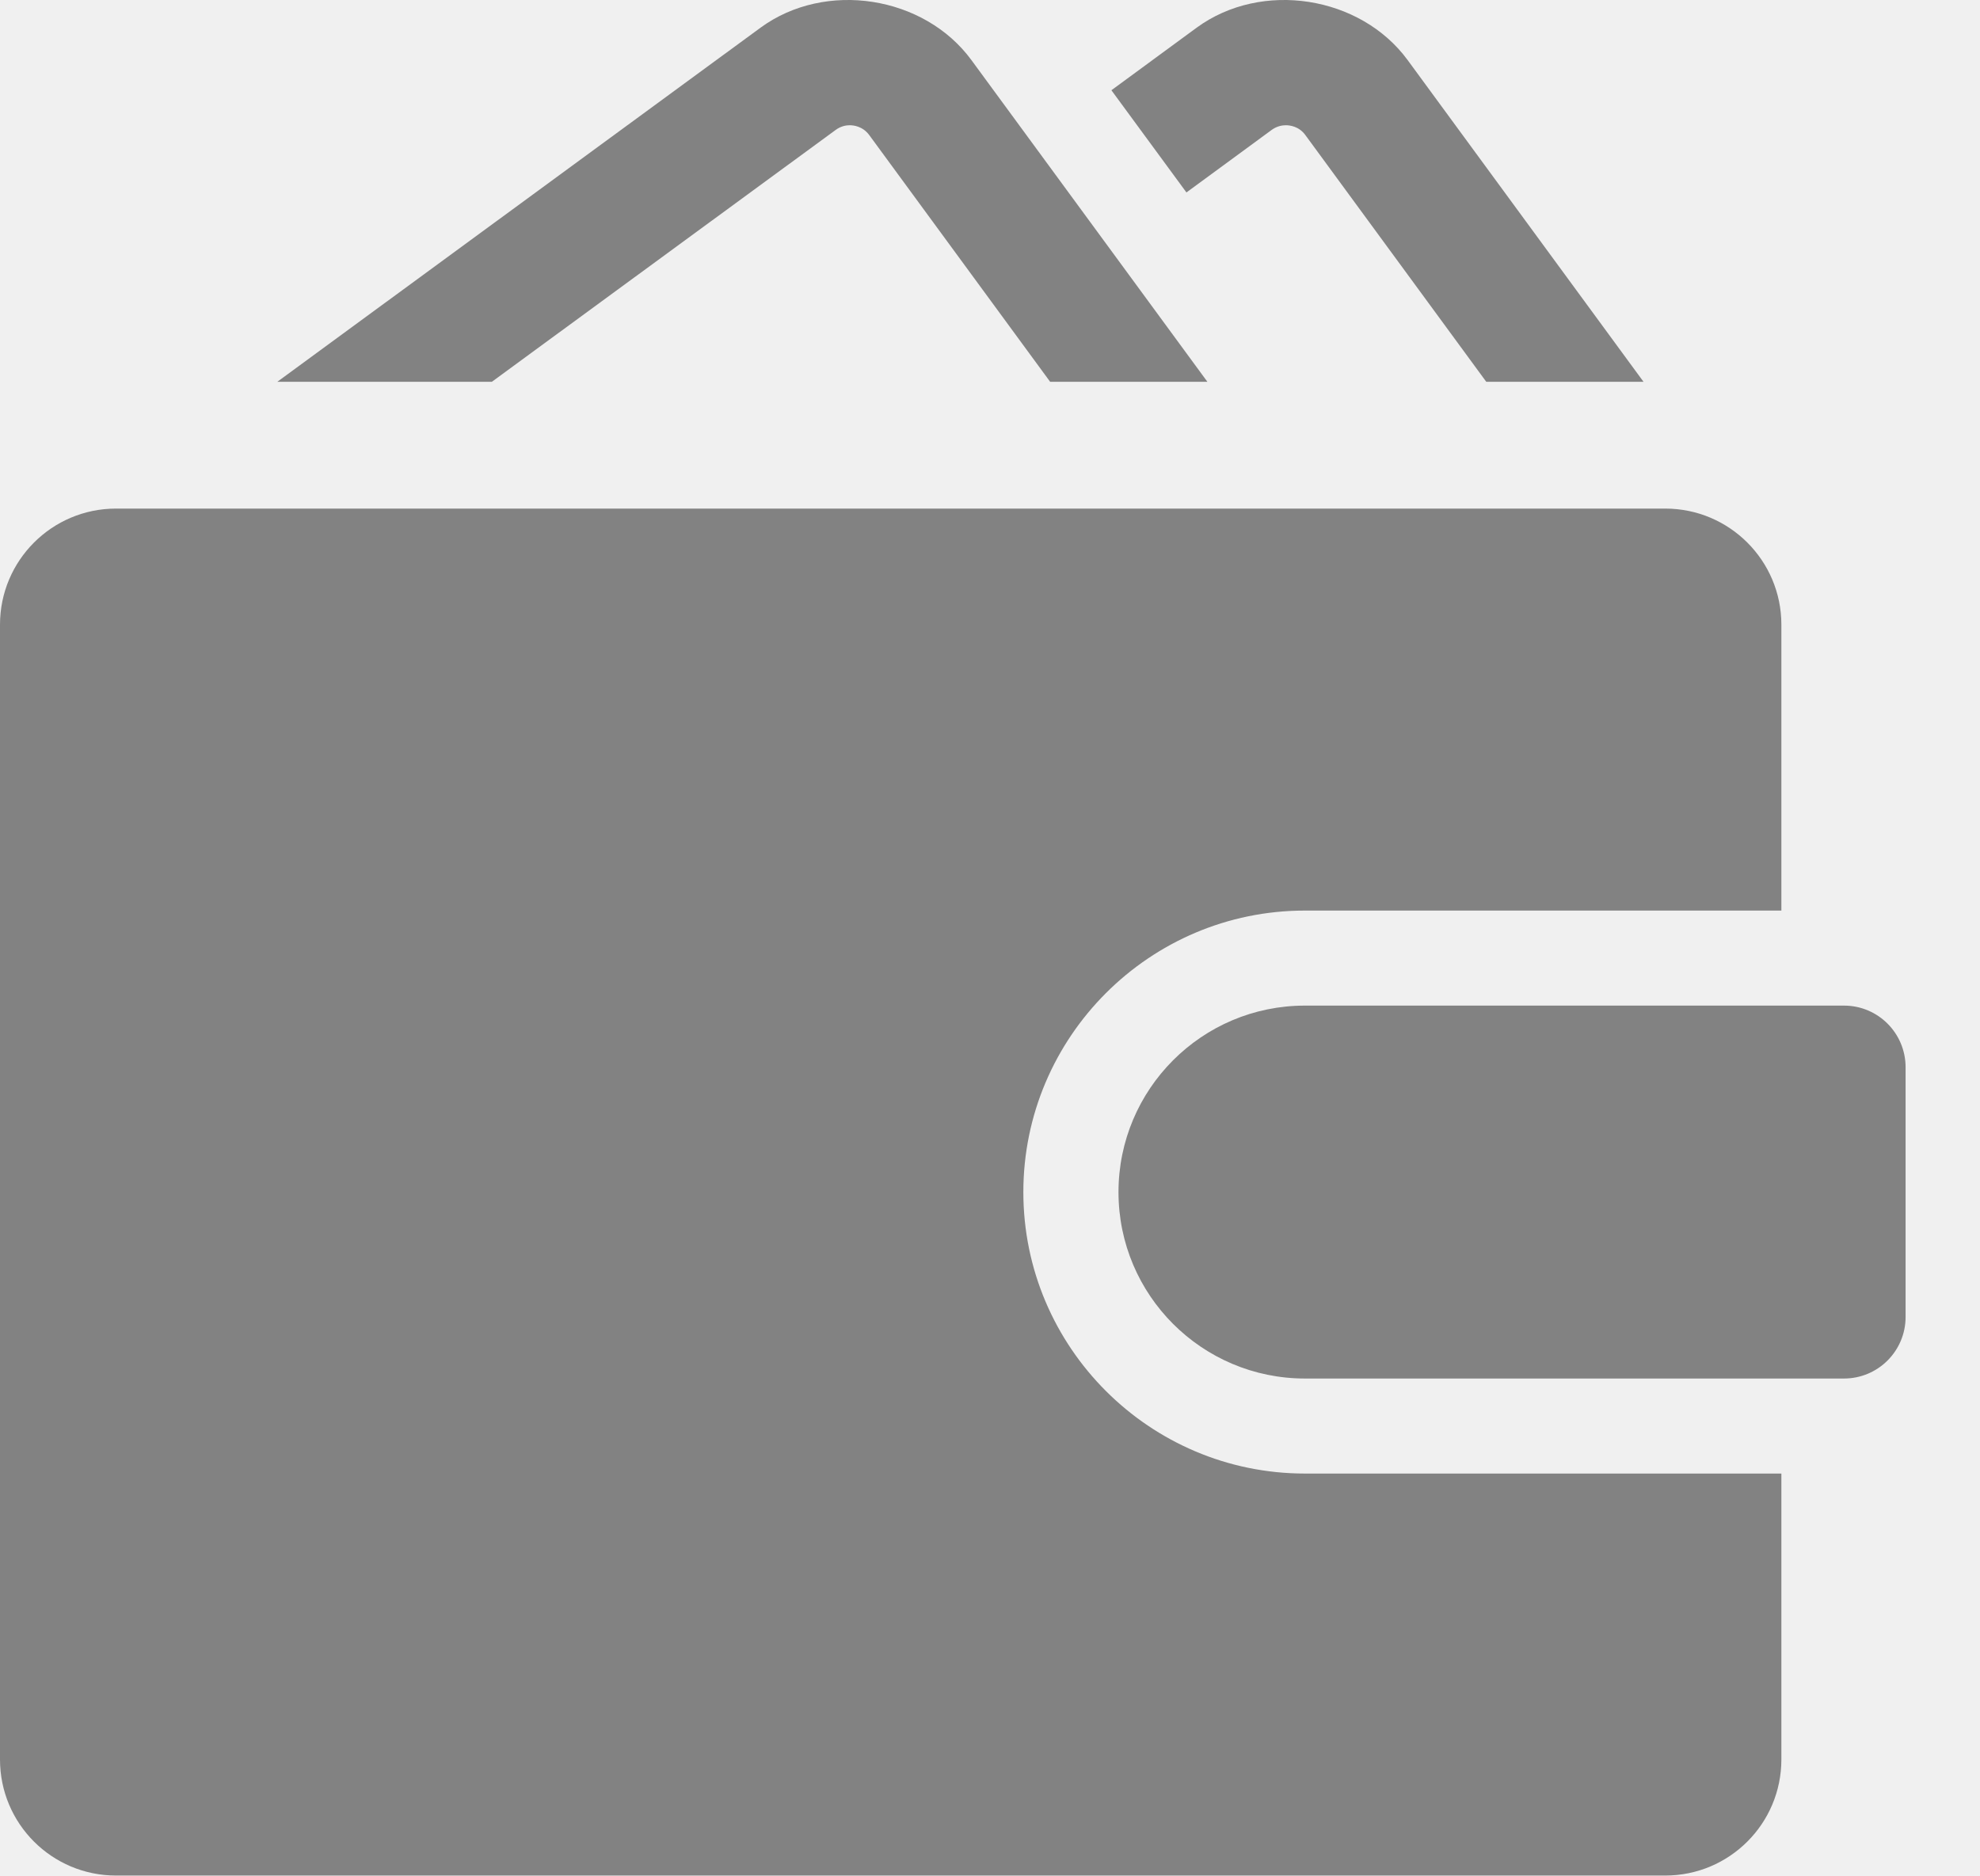
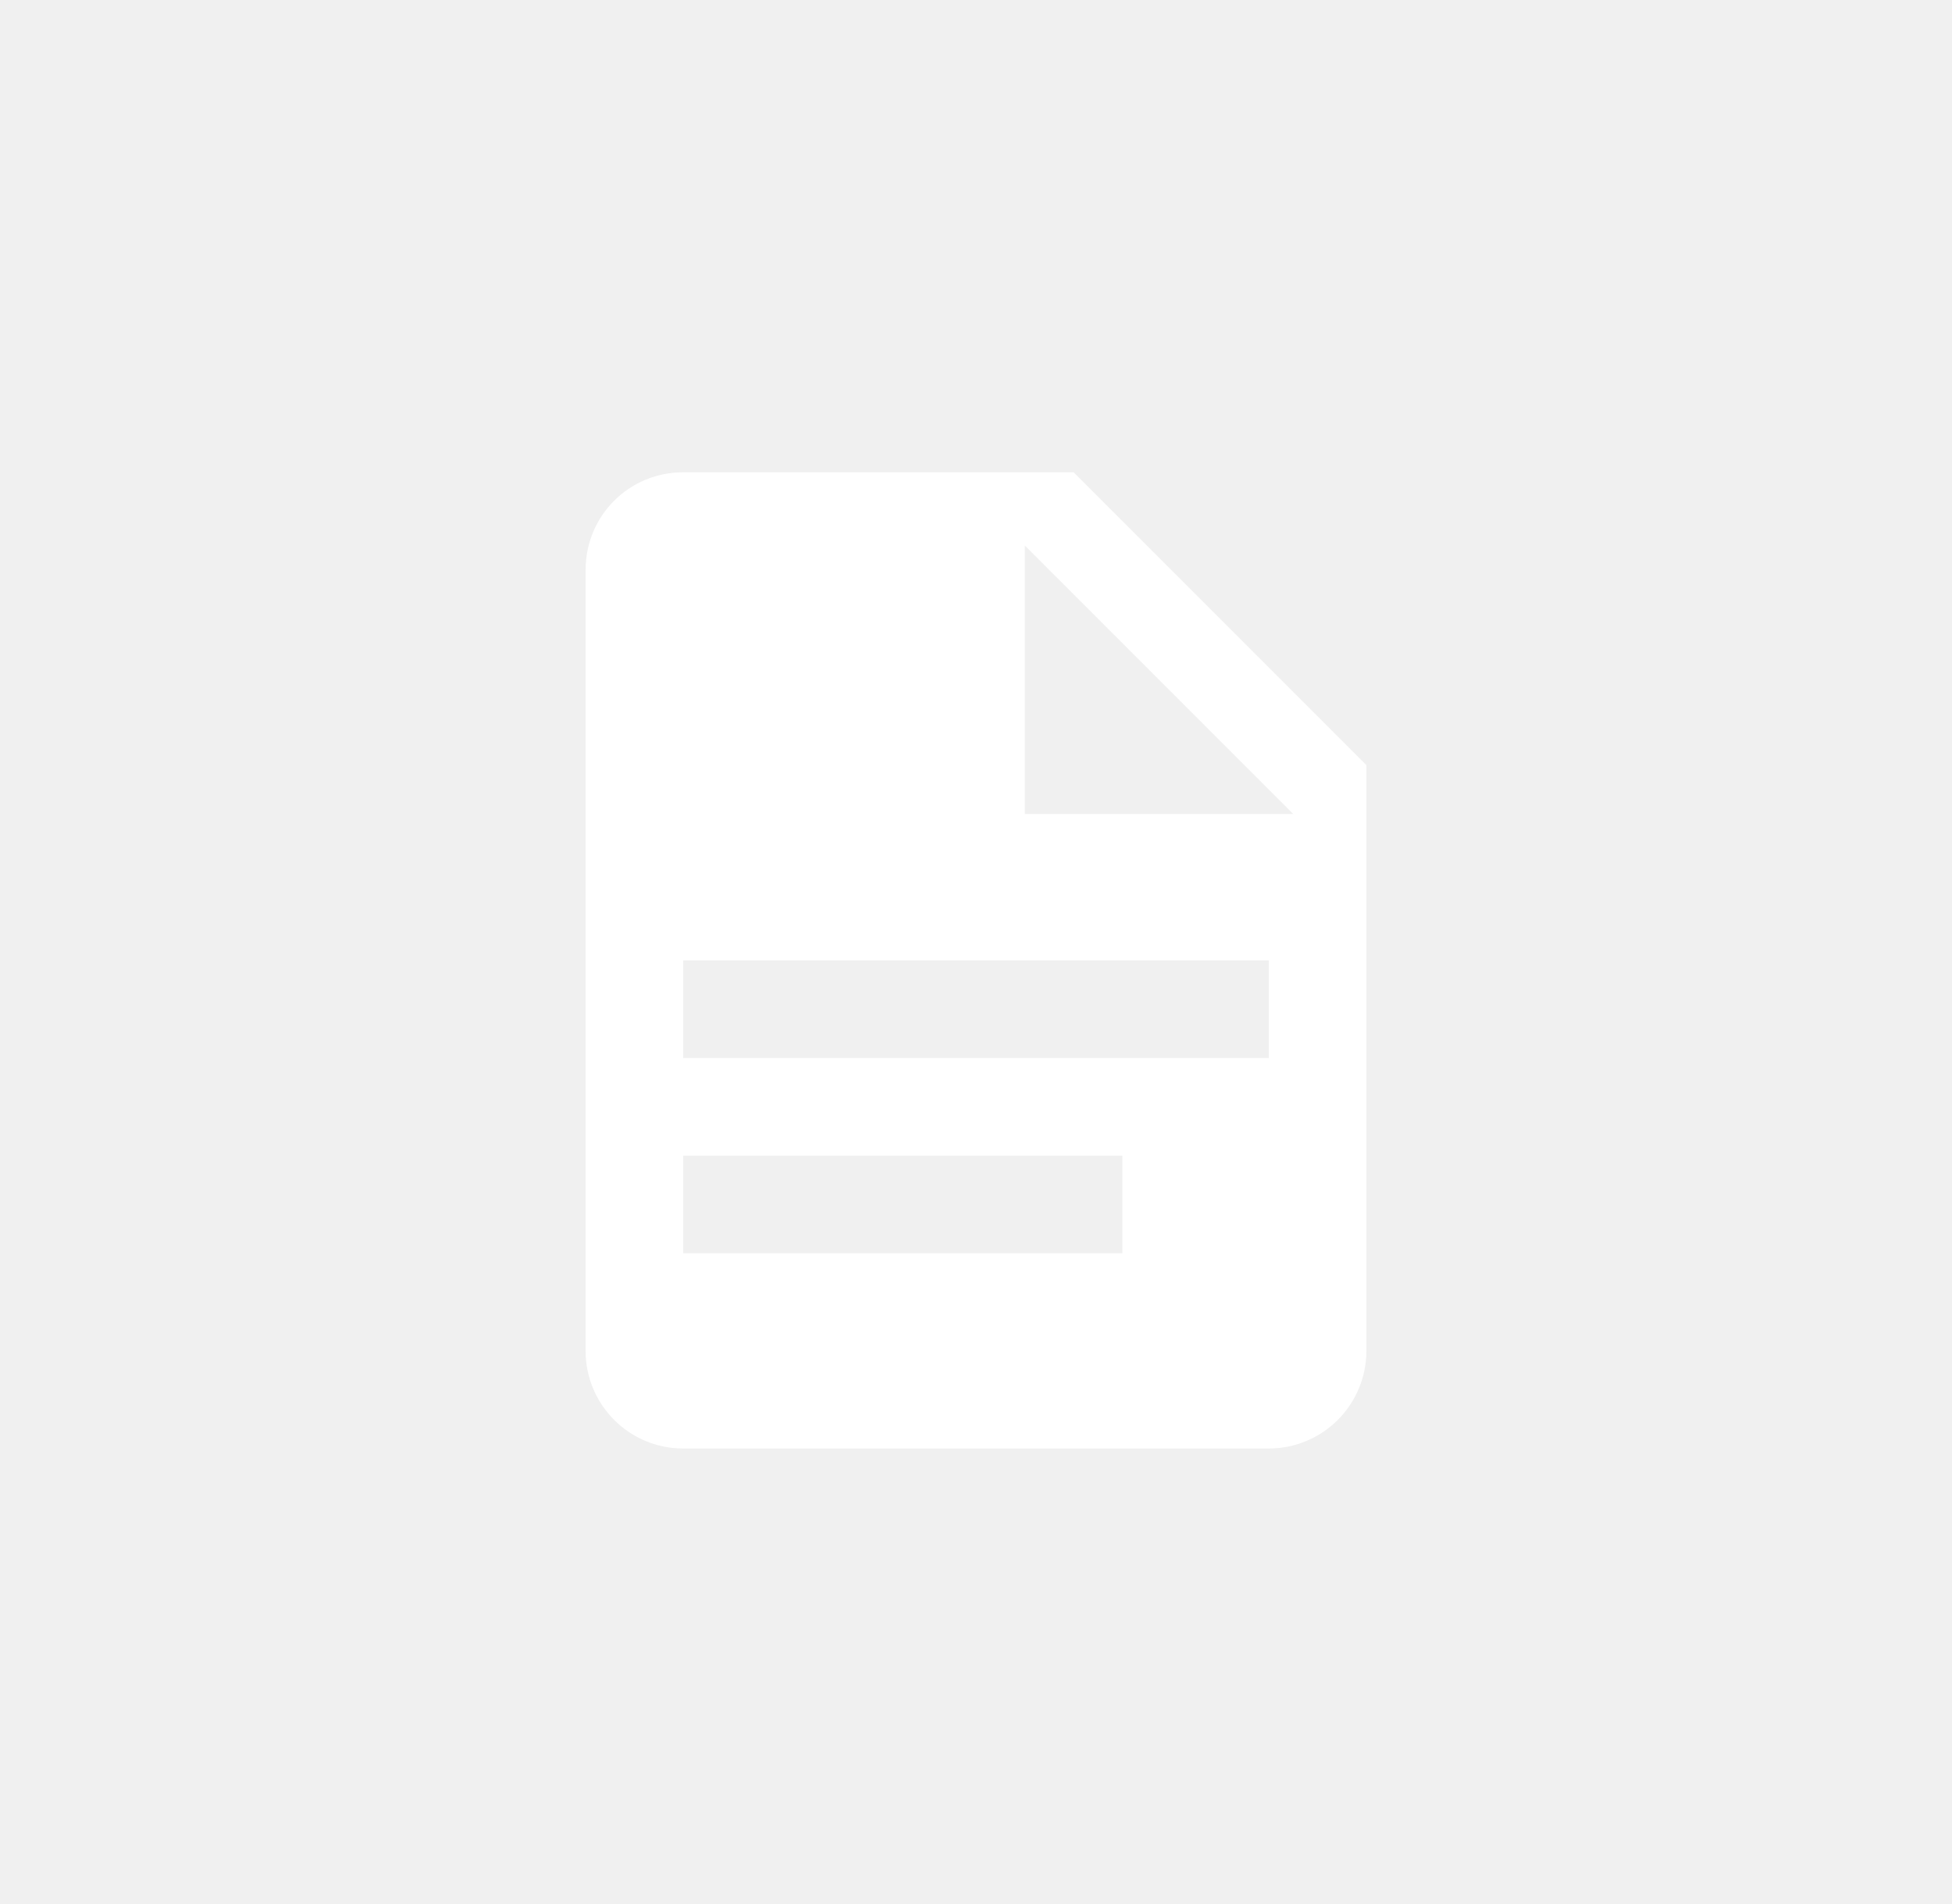
- <svg xmlns="http://www.w3.org/2000/svg" width="19" height="18" viewBox="0 0 19 18" fill="none">
-   <path d="M12.204 1.246C12.254 1.21 12.305 1.202 12.339 1.202C12.375 1.202 12.464 1.211 12.526 1.296L14.262 3.664H15.771L13.508 0.577C13.054 -0.042 12.106 -0.19 11.484 0.265L10.665 0.866L11.385 1.847L12.204 1.246Z" fill="#828282" />
-   <path d="M8.019 1.247C8.069 1.21 8.12 1.202 8.154 1.202C8.19 1.202 8.278 1.211 8.341 1.296L10.077 3.664H11.586L9.322 0.577C8.868 -0.042 7.921 -0.19 7.299 0.265L2.661 3.664H4.72L8.019 1.247Z" fill="#828282" />
-   <path d="M9.82 11.441C9.82 9.951 11.032 8.739 12.522 8.739H17.094V5.995C17.094 5.38 16.595 4.881 15.98 4.881H1.113C0.498 4.881 0 5.38 0 5.995V16.886C0 17.502 0.498 18 1.113 18H15.98C16.595 18 17.094 17.502 17.094 16.886V14.142H12.522C11.032 14.142 9.82 12.93 9.82 11.441Z" fill="#828282" />
-   <path d="M17.695 9.651H12.522C11.534 9.651 10.733 10.453 10.733 11.441C10.733 12.429 11.534 13.23 12.522 13.23H17.695C18.022 13.23 18.286 12.965 18.286 12.639V10.243C18.286 9.916 18.022 9.651 17.695 9.651Z" fill="#828282" />
+ <svg xmlns="http://www.w3.org/2000/svg" width="40" height="39" viewBox="0 0 40 39" fill="none">
+   <path d="M21 16.676H26.5L21 11.176V16.676ZM14 9.676H22L28 15.676V27.676C28 28.206 27.789 28.715 27.414 29.09C27.039 29.465 26.53 29.676 26 29.676H14C12.89 29.676 12 28.776 12 27.676V11.676C12 10.566 12.89 9.676 14 9.676ZM23 25.676V23.676H14V25.676H23ZM26 21.676V19.676H14V21.676H26Z" fill="white" />
</svg>
